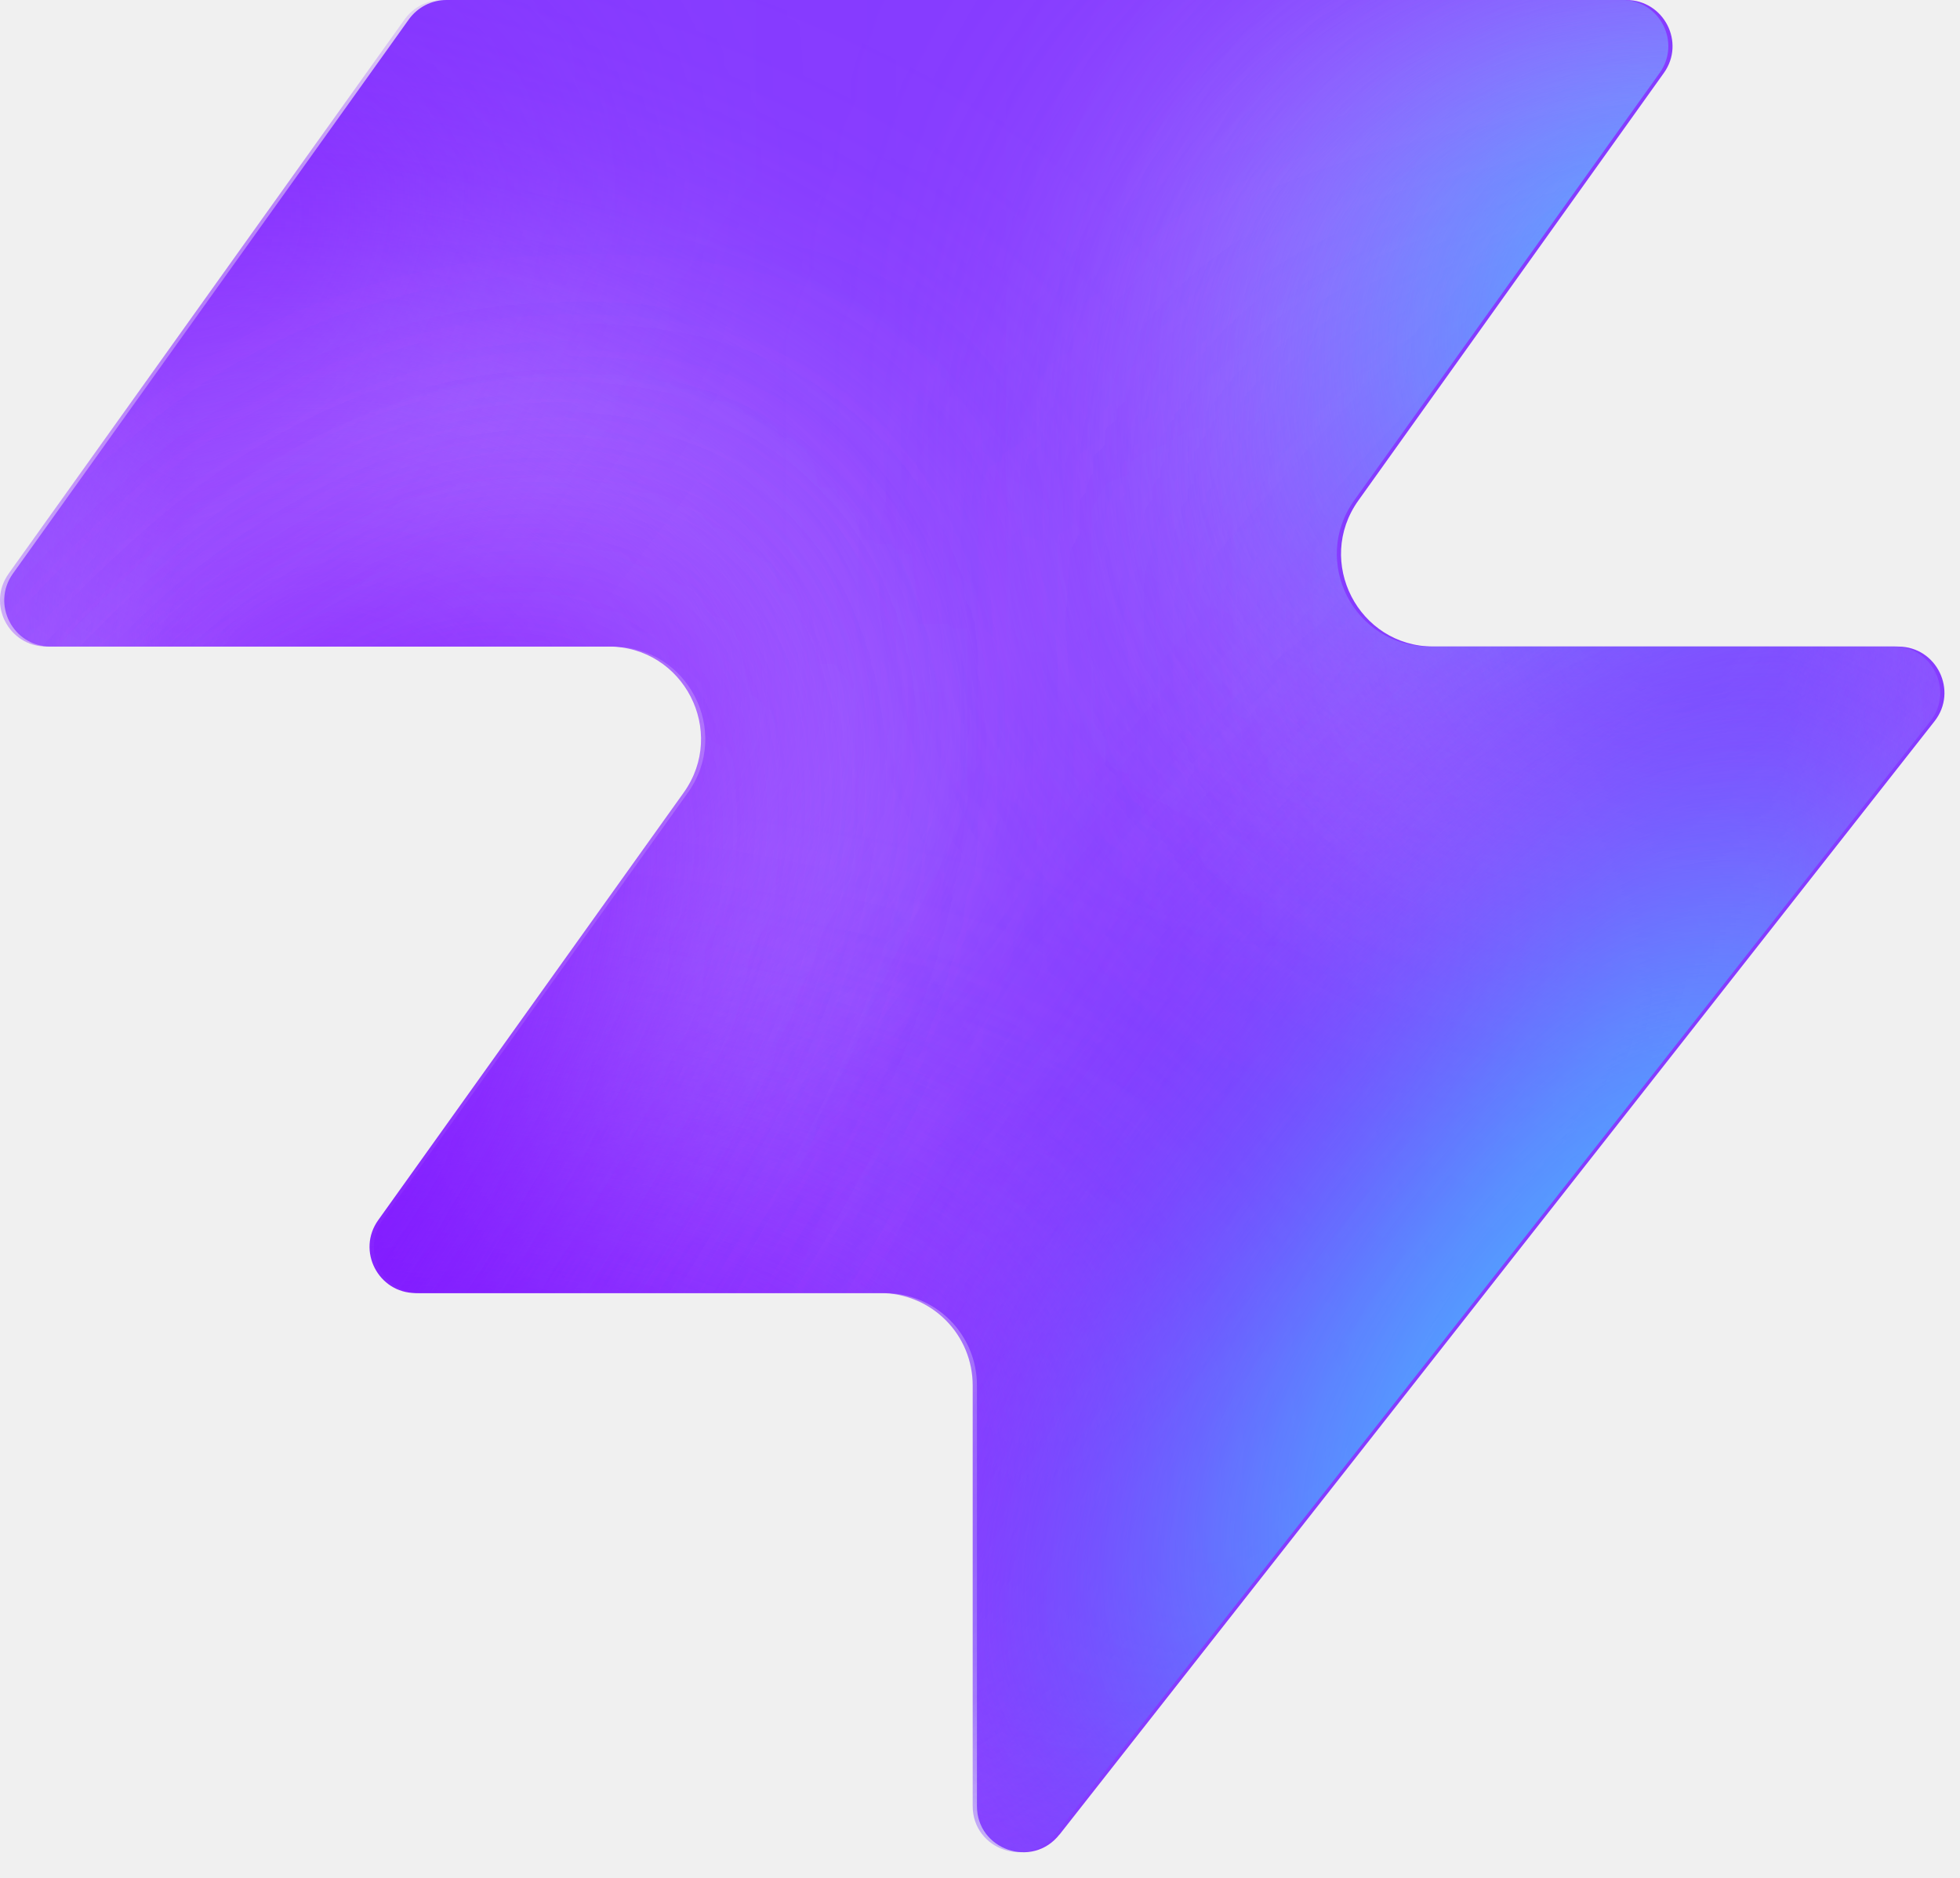
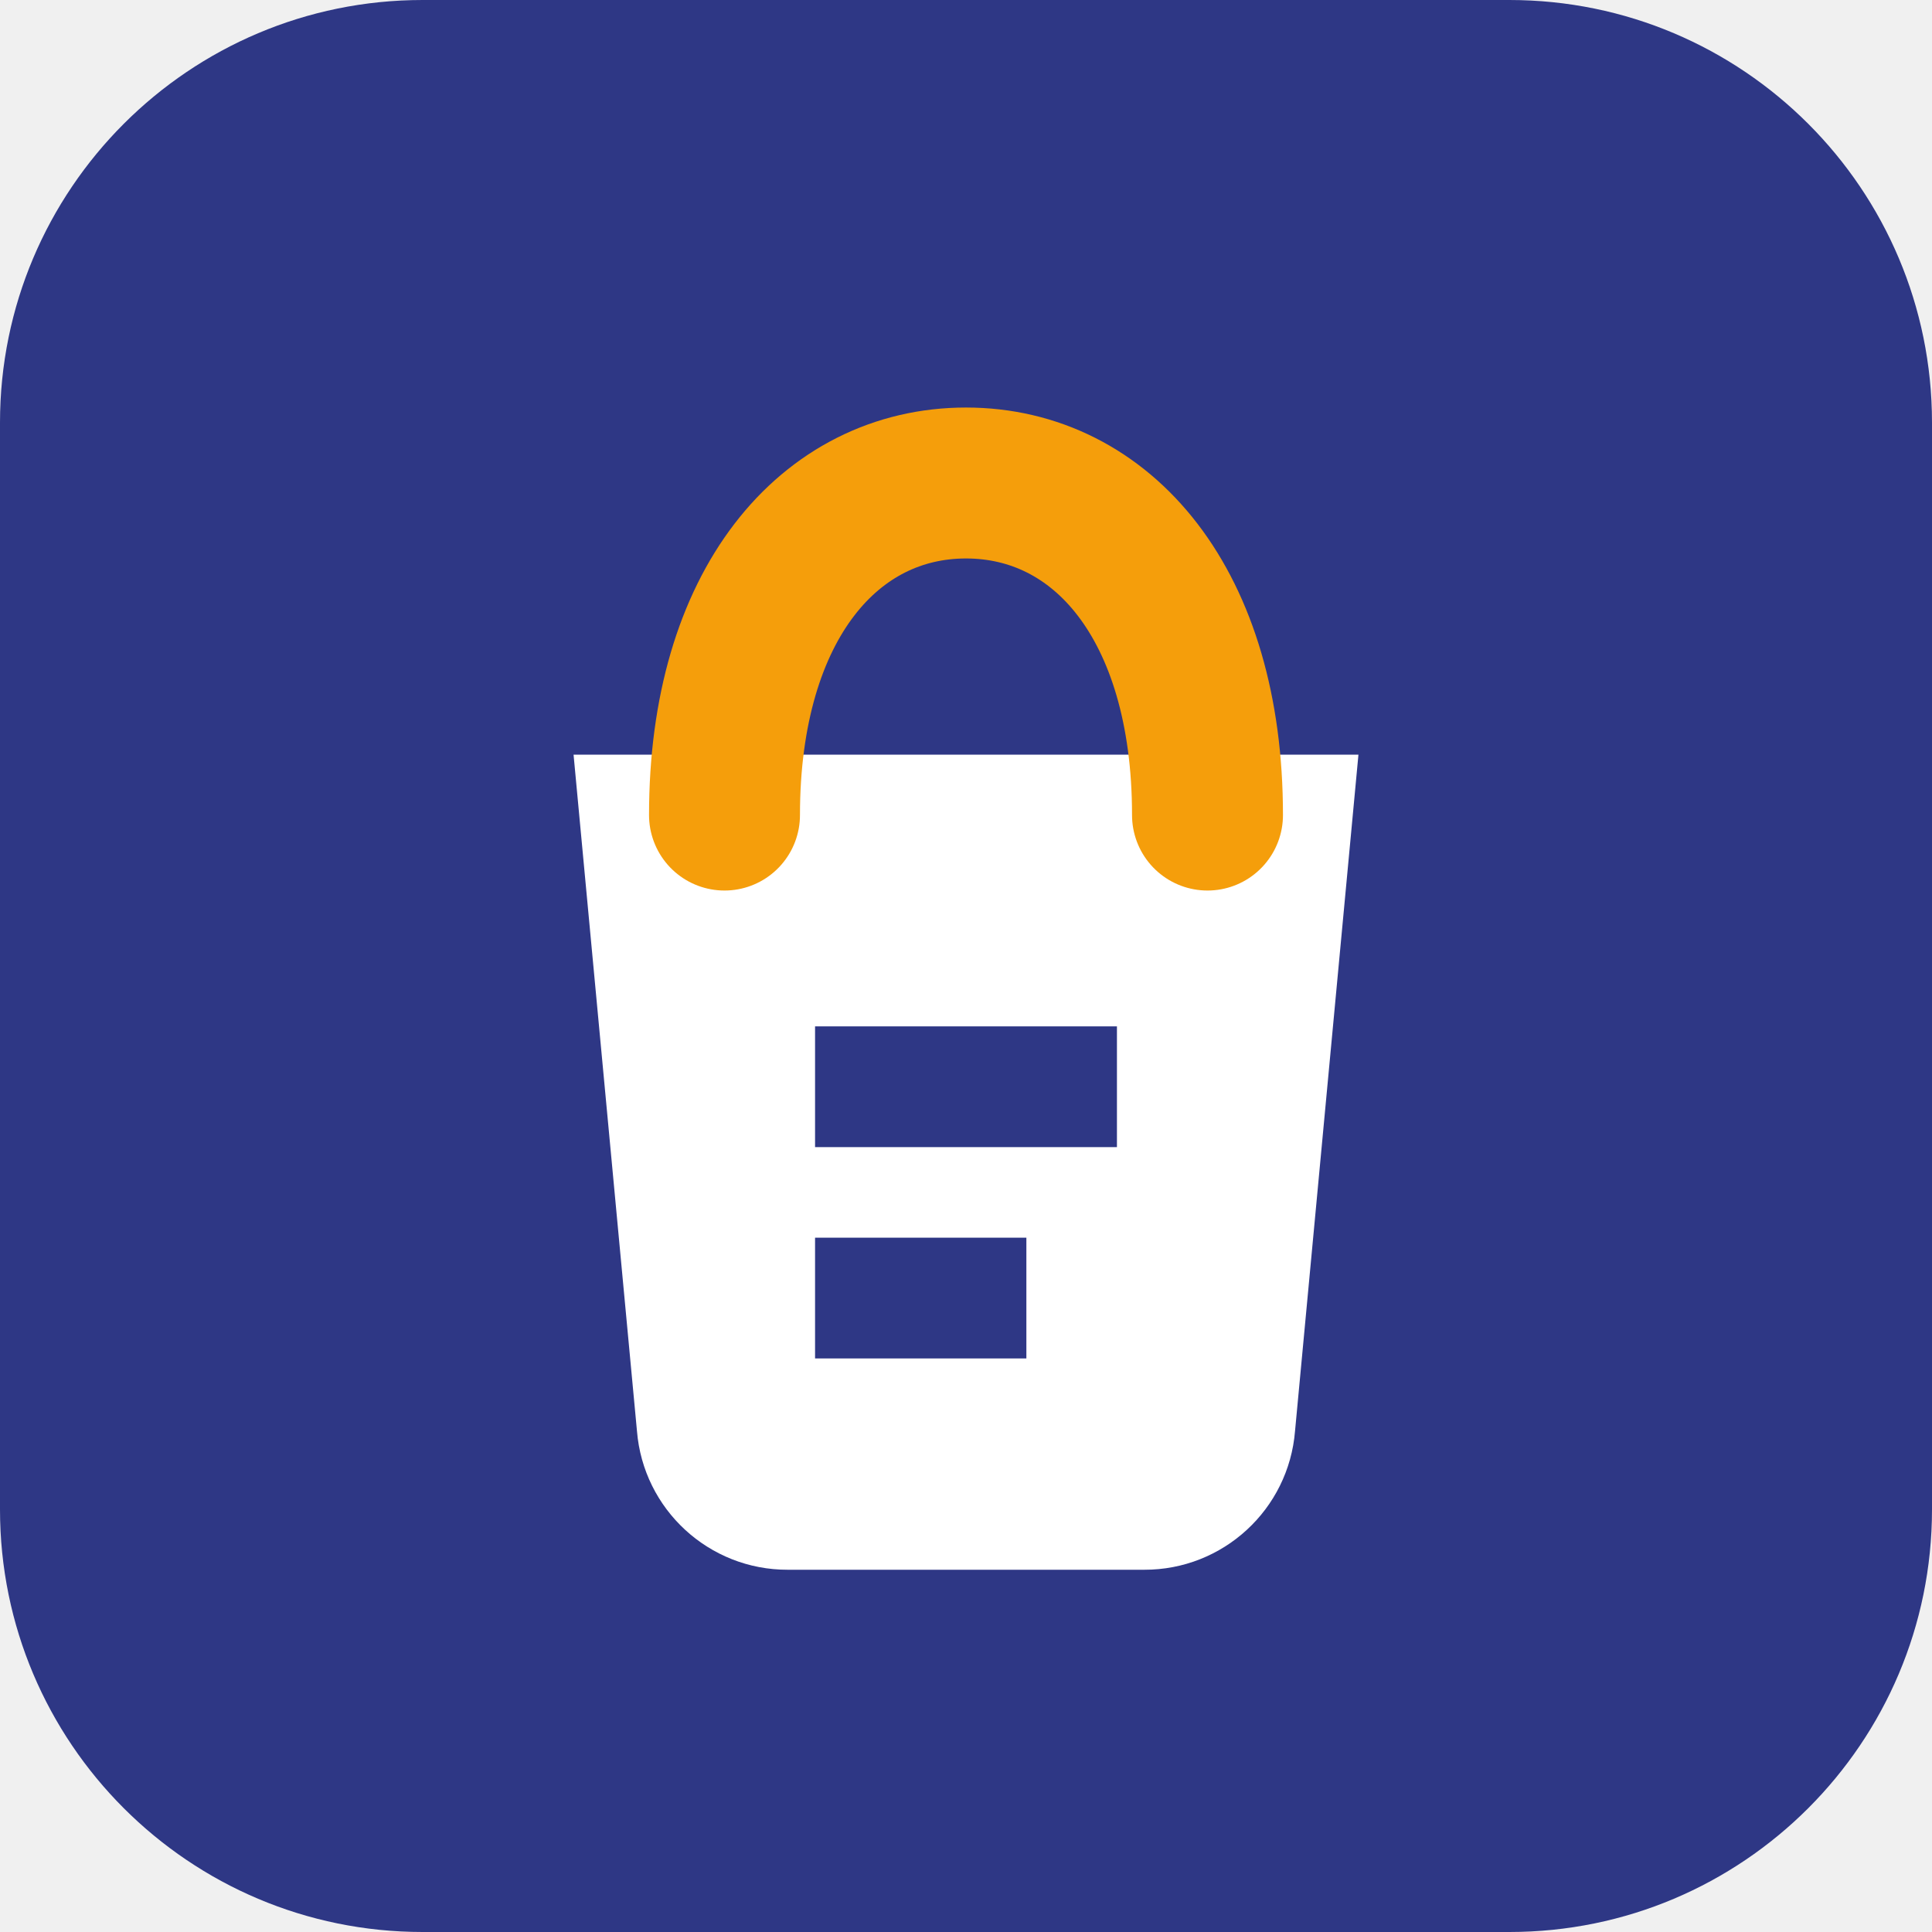
- <svg xmlns="http://www.w3.org/2000/svg" width="48" height="46" fill="none" viewBox="0 0 48 46">
-   <path fill="#863bff" d="M25.946 44.938c-.664.845-2.021.375-2.021-.698V33.937a2.26 2.26 0 0 0-2.262-2.262H10.287c-.92 0-1.456-1.04-.92-1.788l7.48-10.471c1.07-1.497 0-3.578-1.842-3.578H1.237c-.92 0-1.456-1.04-.92-1.788L10.013.474c.214-.297.556-.474.92-.474h28.894c.92 0 1.456 1.04.92 1.788l-7.48 10.471c-1.07 1.498 0 3.579 1.842 3.579h11.377c.943 0 1.473 1.088.89 1.83L25.947 44.94z" style="fill:#863bff;fill:color(display-p3 .525 .23 1);fill-opacity:1" />
-   <mask id="a" width="48" height="46" x="0" y="0" maskUnits="userSpaceOnUse" style="mask-type:alpha">
-     <path fill="#000" d="M25.842 44.938c-.664.844-2.021.375-2.021-.698V33.937a2.26 2.26 0 0 0-2.262-2.262H10.183c-.92 0-1.456-1.04-.92-1.788l7.48-10.471c1.07-1.498 0-3.579-1.842-3.579H1.133c-.92 0-1.456-1.04-.92-1.787L9.91.473c.214-.297.556-.474.92-.474h28.894c.92 0 1.456 1.04.92 1.788l-7.48 10.471c-1.07 1.498 0 3.578 1.842 3.578h11.377c.943 0 1.473 1.088.89 1.832L25.843 44.94z" style="fill:#000;fill-opacity:1" />
-   </mask>
-   <g mask="url(#a)">
-     <g filter="url(#b)">
-       <ellipse cx="5.508" cy="14.704" fill="#ede6ff" rx="5.508" ry="14.704" style="fill:#ede6ff;fill:color(display-p3 .927 .903 1);fill-opacity:1" transform="matrix(.00324 1 1 -.00324 -4.47 31.516)" />
-     </g>
-     <g filter="url(#c)">
-       <ellipse cx="10.399" cy="29.851" fill="#ede6ff" rx="10.399" ry="29.851" style="fill:#ede6ff;fill:color(display-p3 .927 .903 1);fill-opacity:1" transform="matrix(.00324 1 1 -.00324 -39.328 7.883)" />
-     </g>
-     <g filter="url(#d)">
-       <ellipse cx="5.508" cy="30.487" fill="#7e14ff" rx="5.508" ry="30.487" style="fill:#7e14ff;fill:color(display-p3 .492 .077 1);fill-opacity:1" transform="rotate(89.814 -25.913 -14.639)scale(1 -1)" />
-     </g>
-     <g filter="url(#e)">
-       <ellipse cx="5.508" cy="30.599" fill="#7e14ff" rx="5.508" ry="30.599" style="fill:#7e14ff;fill:color(display-p3 .492 .077 1);fill-opacity:1" transform="rotate(89.814 -32.644 -3.334)scale(1 -1)" />
-     </g>
-     <g filter="url(#f)">
-       <ellipse cx="5.508" cy="30.599" fill="#7e14ff" rx="5.508" ry="30.599" style="fill:#7e14ff;fill:color(display-p3 .492 .077 1);fill-opacity:1" transform="matrix(.00324 1 1 -.00324 -34.34 30.47)" />
-     </g>
-     <g filter="url(#g)">
-       <ellipse cx="14.072" cy="22.078" fill="#ede6ff" rx="14.072" ry="22.078" style="fill:#ede6ff;fill:color(display-p3 .927 .903 1);fill-opacity:1" transform="rotate(93.35 24.506 48.493)scale(-1 1)" />
-     </g>
-     <g filter="url(#h)">
-       <ellipse cx="3.47" cy="21.501" fill="#7e14ff" rx="3.47" ry="21.501" style="fill:#7e14ff;fill:color(display-p3 .492 .077 1);fill-opacity:1" transform="rotate(89.009 28.708 47.59)scale(-1 1)" />
-     </g>
-     <g filter="url(#i)">
-       <ellipse cx="3.47" cy="21.501" fill="#7e14ff" rx="3.47" ry="21.501" style="fill:#7e14ff;fill:color(display-p3 .492 .077 1);fill-opacity:1" transform="rotate(89.009 28.708 47.59)scale(-1 1)" />
-     </g>
-     <g filter="url(#j)">
-       <ellipse cx=".387" cy="8.972" fill="#7e14ff" rx="4.407" ry="29.108" style="fill:#7e14ff;fill:color(display-p3 .492 .077 1);fill-opacity:1" transform="rotate(39.51 .387 8.972)" />
-     </g>
-     <g filter="url(#k)">
-       <ellipse cx="47.523" cy="-6.092" fill="#7e14ff" rx="4.407" ry="29.108" style="fill:#7e14ff;fill:color(display-p3 .492 .077 1);fill-opacity:1" transform="rotate(37.892 47.523 -6.092)" />
-     </g>
-     <g filter="url(#l)">
-       <ellipse cx="41.412" cy="6.333" fill="#47bfff" rx="5.971" ry="9.665" style="fill:#47bfff;fill:color(display-p3 .28 .748 1);fill-opacity:1" transform="rotate(37.892 41.412 6.333)" />
-     </g>
-     <g filter="url(#m)">
-       <ellipse cx="-1.879" cy="38.332" fill="#7e14ff" rx="4.407" ry="29.108" style="fill:#7e14ff;fill:color(display-p3 .492 .077 1);fill-opacity:1" transform="rotate(37.892 -1.88 38.332)" />
-     </g>
-     <g filter="url(#n)">
-       <ellipse cx="-1.879" cy="38.332" fill="#7e14ff" rx="4.407" ry="29.108" style="fill:#7e14ff;fill:color(display-p3 .492 .077 1);fill-opacity:1" transform="rotate(37.892 -1.88 38.332)" />
-     </g>
-     <g filter="url(#o)">
-       <ellipse cx="35.651" cy="29.907" fill="#7e14ff" rx="4.407" ry="29.108" style="fill:#7e14ff;fill:color(display-p3 .492 .077 1);fill-opacity:1" transform="rotate(37.892 35.651 29.907)" />
-     </g>
-     <g filter="url(#p)">
-       <ellipse cx="38.418" cy="32.4" fill="#47bfff" rx="5.971" ry="15.297" style="fill:#47bfff;fill:color(display-p3 .28 .748 1);fill-opacity:1" transform="rotate(37.892 38.418 32.4)" />
-     </g>
-   </g>
-   <defs>
-     <filter id="b" width="60.045" height="41.654" x="-19.77" y="16.149" color-interpolation-filters="sRGB" filterUnits="userSpaceOnUse">
-       <feFlood flood-opacity="0" result="BackgroundImageFix" />
-       <feBlend in="SourceGraphic" in2="BackgroundImageFix" result="shape" />
-       <feGaussianBlur result="effect1_foregroundBlur_2002_17158" stdDeviation="7.659" />
-     </filter>
-     <filter id="c" width="90.34" height="51.437" x="-54.613" y="-7.533" color-interpolation-filters="sRGB" filterUnits="userSpaceOnUse">
-       <feFlood flood-opacity="0" result="BackgroundImageFix" />
-       <feBlend in="SourceGraphic" in2="BackgroundImageFix" result="shape" />
-       <feGaussianBlur result="effect1_foregroundBlur_2002_17158" stdDeviation="7.659" />
-     </filter>
-     <filter id="d" width="79.355" height="29.4" x="-49.64" y="2.03" color-interpolation-filters="sRGB" filterUnits="userSpaceOnUse">
-       <feFlood flood-opacity="0" result="BackgroundImageFix" />
-       <feBlend in="SourceGraphic" in2="BackgroundImageFix" result="shape" />
-       <feGaussianBlur result="effect1_foregroundBlur_2002_17158" stdDeviation="4.596" />
-     </filter>
-     <filter id="e" width="79.579" height="29.4" x="-45.045" y="20.029" color-interpolation-filters="sRGB" filterUnits="userSpaceOnUse">
-       <feFlood flood-opacity="0" result="BackgroundImageFix" />
-       <feBlend in="SourceGraphic" in2="BackgroundImageFix" result="shape" />
-       <feGaussianBlur result="effect1_foregroundBlur_2002_17158" stdDeviation="4.596" />
-     </filter>
-     <filter id="f" width="79.579" height="29.4" x="-43.513" y="21.178" color-interpolation-filters="sRGB" filterUnits="userSpaceOnUse">
-       <feFlood flood-opacity="0" result="BackgroundImageFix" />
-       <feBlend in="SourceGraphic" in2="BackgroundImageFix" result="shape" />
-       <feGaussianBlur result="effect1_foregroundBlur_2002_17158" stdDeviation="4.596" />
-     </filter>
-     <filter id="g" width="74.749" height="58.852" x="15.756" y="-17.901" color-interpolation-filters="sRGB" filterUnits="userSpaceOnUse">
-       <feFlood flood-opacity="0" result="BackgroundImageFix" />
-       <feBlend in="SourceGraphic" in2="BackgroundImageFix" result="shape" />
-       <feGaussianBlur result="effect1_foregroundBlur_2002_17158" stdDeviation="7.659" />
-     </filter>
-     <filter id="h" width="61.377" height="25.362" x="23.548" y="2.284" color-interpolation-filters="sRGB" filterUnits="userSpaceOnUse">
-       <feFlood flood-opacity="0" result="BackgroundImageFix" />
-       <feBlend in="SourceGraphic" in2="BackgroundImageFix" result="shape" />
-       <feGaussianBlur result="effect1_foregroundBlur_2002_17158" stdDeviation="4.596" />
-     </filter>
-     <filter id="i" width="61.377" height="25.362" x="23.548" y="2.284" color-interpolation-filters="sRGB" filterUnits="userSpaceOnUse">
-       <feFlood flood-opacity="0" result="BackgroundImageFix" />
-       <feBlend in="SourceGraphic" in2="BackgroundImageFix" result="shape" />
-       <feGaussianBlur result="effect1_foregroundBlur_2002_17158" stdDeviation="4.596" />
-     </filter>
-     <filter id="j" width="56.045" height="63.649" x="-27.636" y="-22.853" color-interpolation-filters="sRGB" filterUnits="userSpaceOnUse">
-       <feFlood flood-opacity="0" result="BackgroundImageFix" />
-       <feBlend in="SourceGraphic" in2="BackgroundImageFix" result="shape" />
-       <feGaussianBlur result="effect1_foregroundBlur_2002_17158" stdDeviation="4.596" />
-     </filter>
-     <filter id="k" width="54.814" height="64.646" x="20.116" y="-38.415" color-interpolation-filters="sRGB" filterUnits="userSpaceOnUse">
-       <feFlood flood-opacity="0" result="BackgroundImageFix" />
-       <feBlend in="SourceGraphic" in2="BackgroundImageFix" result="shape" />
-       <feGaussianBlur result="effect1_foregroundBlur_2002_17158" stdDeviation="4.596" />
-     </filter>
-     <filter id="l" width="33.541" height="35.313" x="24.641" y="-11.323" color-interpolation-filters="sRGB" filterUnits="userSpaceOnUse">
-       <feFlood flood-opacity="0" result="BackgroundImageFix" />
-       <feBlend in="SourceGraphic" in2="BackgroundImageFix" result="shape" />
-       <feGaussianBlur result="effect1_foregroundBlur_2002_17158" stdDeviation="4.596" />
-     </filter>
-     <filter id="m" width="54.814" height="64.646" x="-29.286" y="6.009" color-interpolation-filters="sRGB" filterUnits="userSpaceOnUse">
-       <feFlood flood-opacity="0" result="BackgroundImageFix" />
-       <feBlend in="SourceGraphic" in2="BackgroundImageFix" result="shape" />
-       <feGaussianBlur result="effect1_foregroundBlur_2002_17158" stdDeviation="4.596" />
-     </filter>
-     <filter id="n" width="54.814" height="64.646" x="-29.286" y="6.009" color-interpolation-filters="sRGB" filterUnits="userSpaceOnUse">
-       <feFlood flood-opacity="0" result="BackgroundImageFix" />
-       <feBlend in="SourceGraphic" in2="BackgroundImageFix" result="shape" />
-       <feGaussianBlur result="effect1_foregroundBlur_2002_17158" stdDeviation="4.596" />
-     </filter>
-     <filter id="o" width="54.814" height="64.646" x="8.244" y="-2.416" color-interpolation-filters="sRGB" filterUnits="userSpaceOnUse">
-       <feFlood flood-opacity="0" result="BackgroundImageFix" />
-       <feBlend in="SourceGraphic" in2="BackgroundImageFix" result="shape" />
-       <feGaussianBlur result="effect1_foregroundBlur_2002_17158" stdDeviation="4.596" />
-     </filter>
-     <filter id="p" width="39.409" height="43.623" x="18.713" y="10.588" color-interpolation-filters="sRGB" filterUnits="userSpaceOnUse">
-       <feFlood flood-opacity="0" result="BackgroundImageFix" />
-       <feBlend in="SourceGraphic" in2="BackgroundImageFix" result="shape" />
-       <feGaussianBlur result="effect1_foregroundBlur_2002_17158" stdDeviation="4.596" />
-     </filter>
-   </defs>
+ <svg xmlns="http://www.w3.org/2000/svg" viewBox="0 0 64 64">
+   <rect width="64" height="64" rx="14" fill="#2e3785" />
+   <path fill="#ffffff" d="M19 25h26l-2.1 22.4A5 5 0 0 1 37.9 52H26.1a5 5 0 0 1-5-4.6L19 25Z" />
+   <path fill="none" stroke="#f59e0b" stroke-linecap="round" stroke-width="5" d="M24 27c0-7 3.5-11 8-11s8 4 8 11" />
+   <path fill="#2e3785" d="M27 34h10v4H27zM27 41h7v4h-7z" />
</svg>
